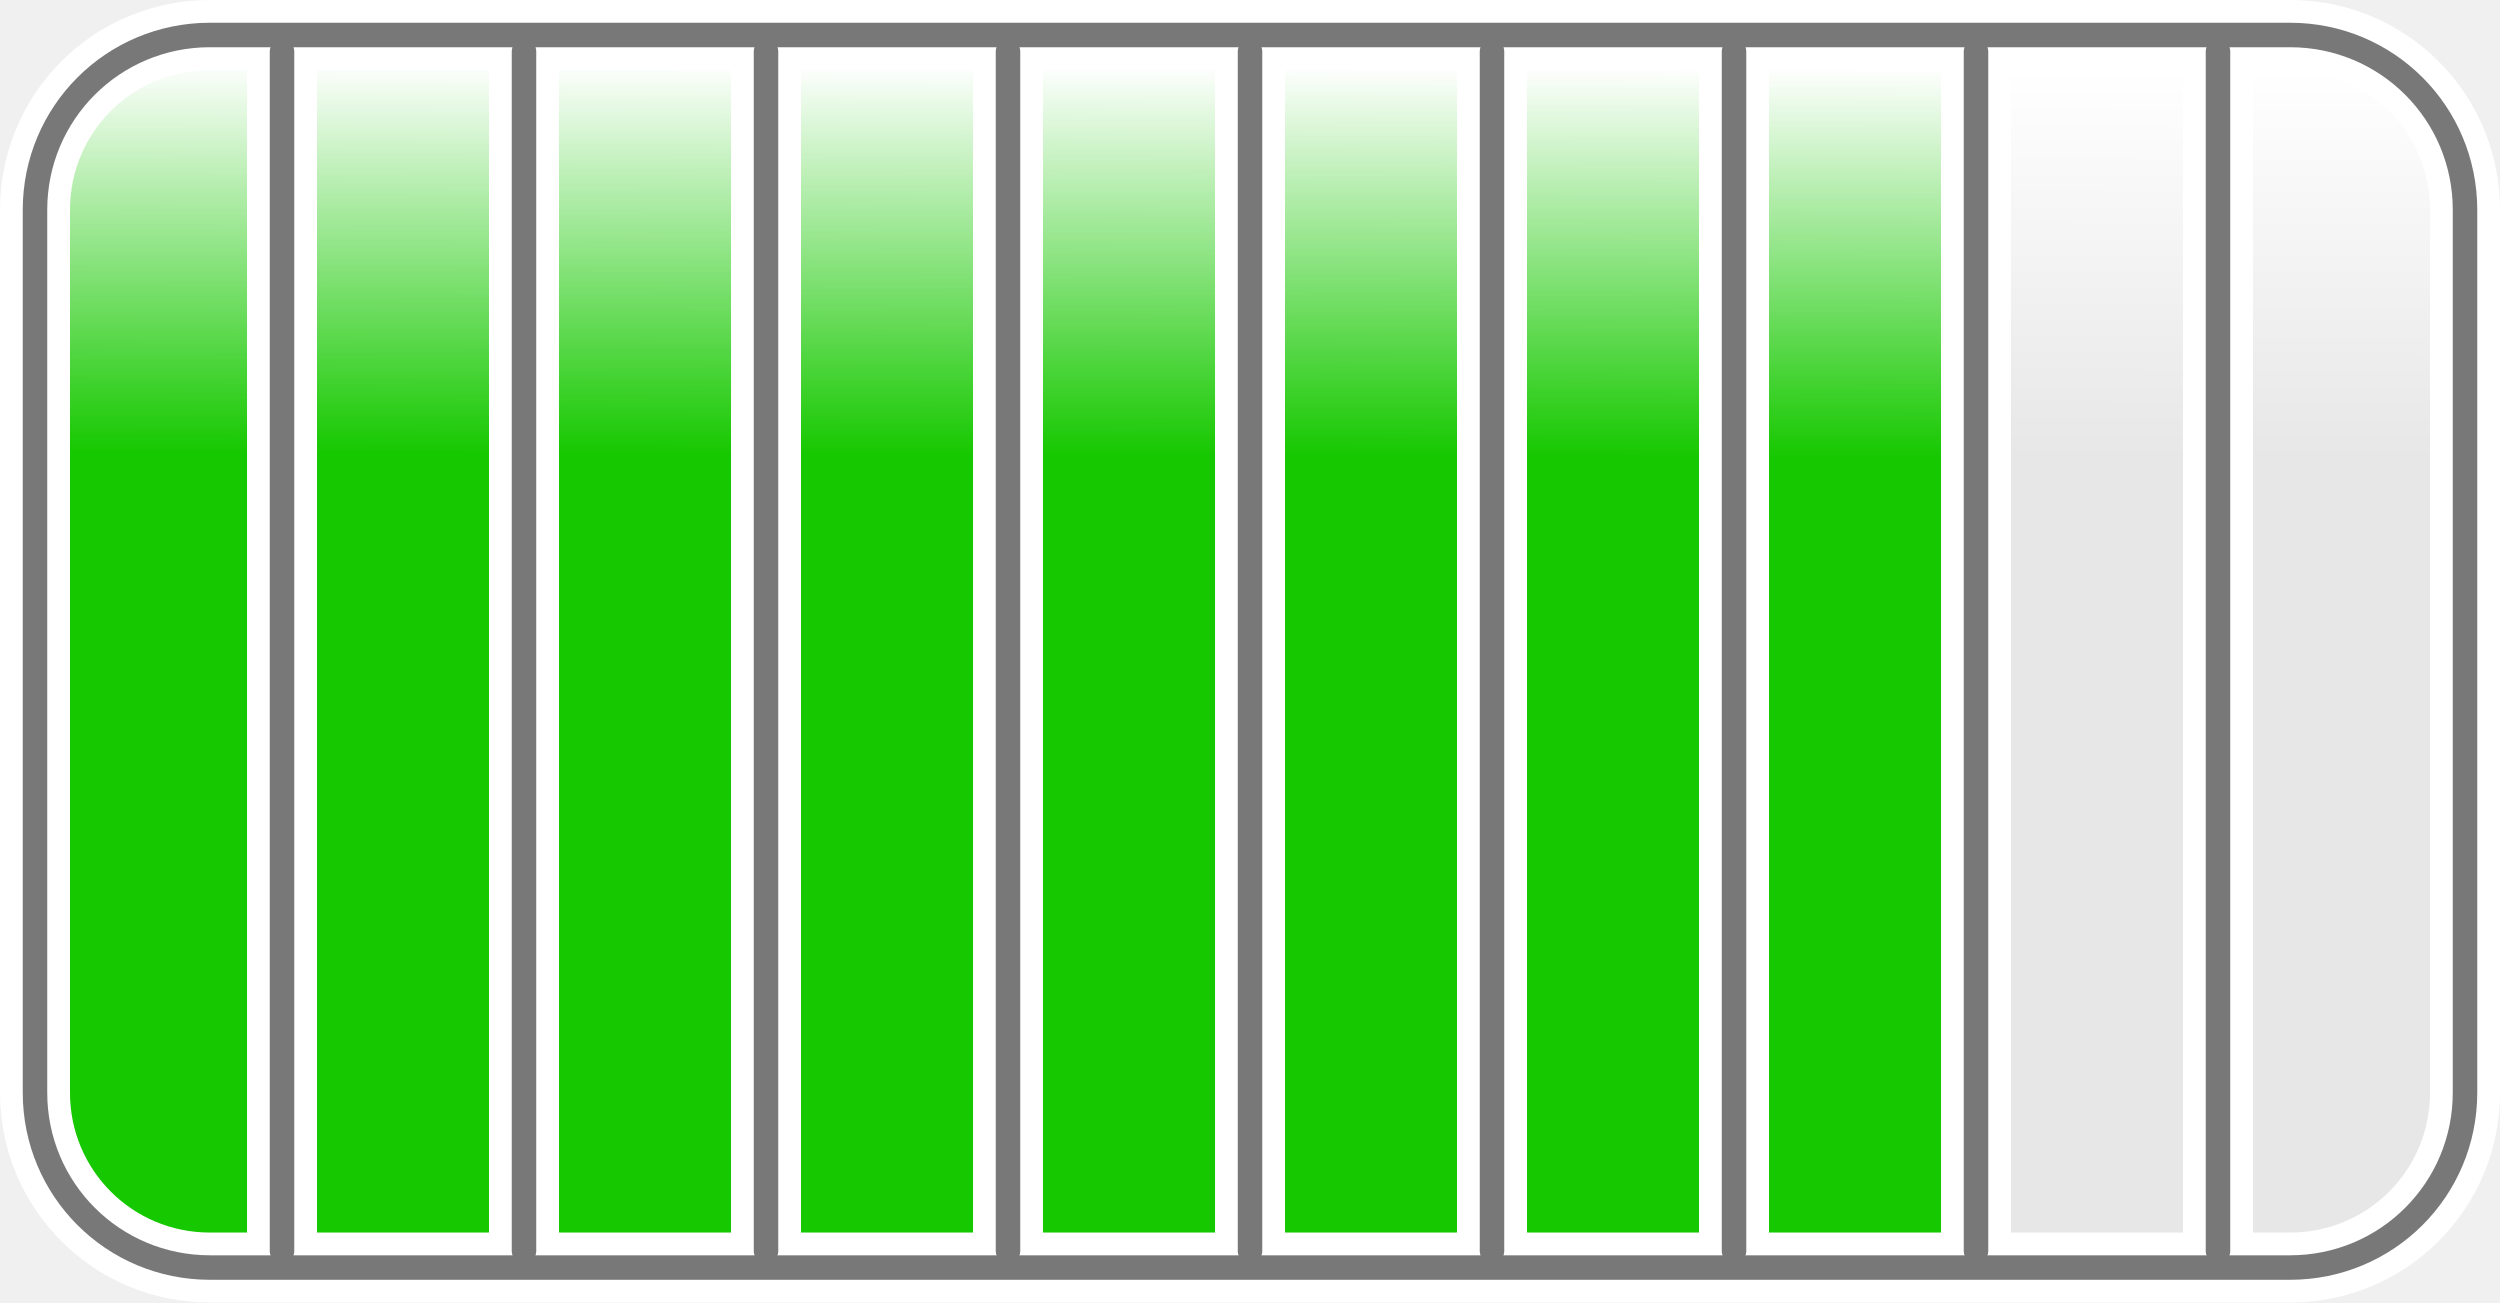
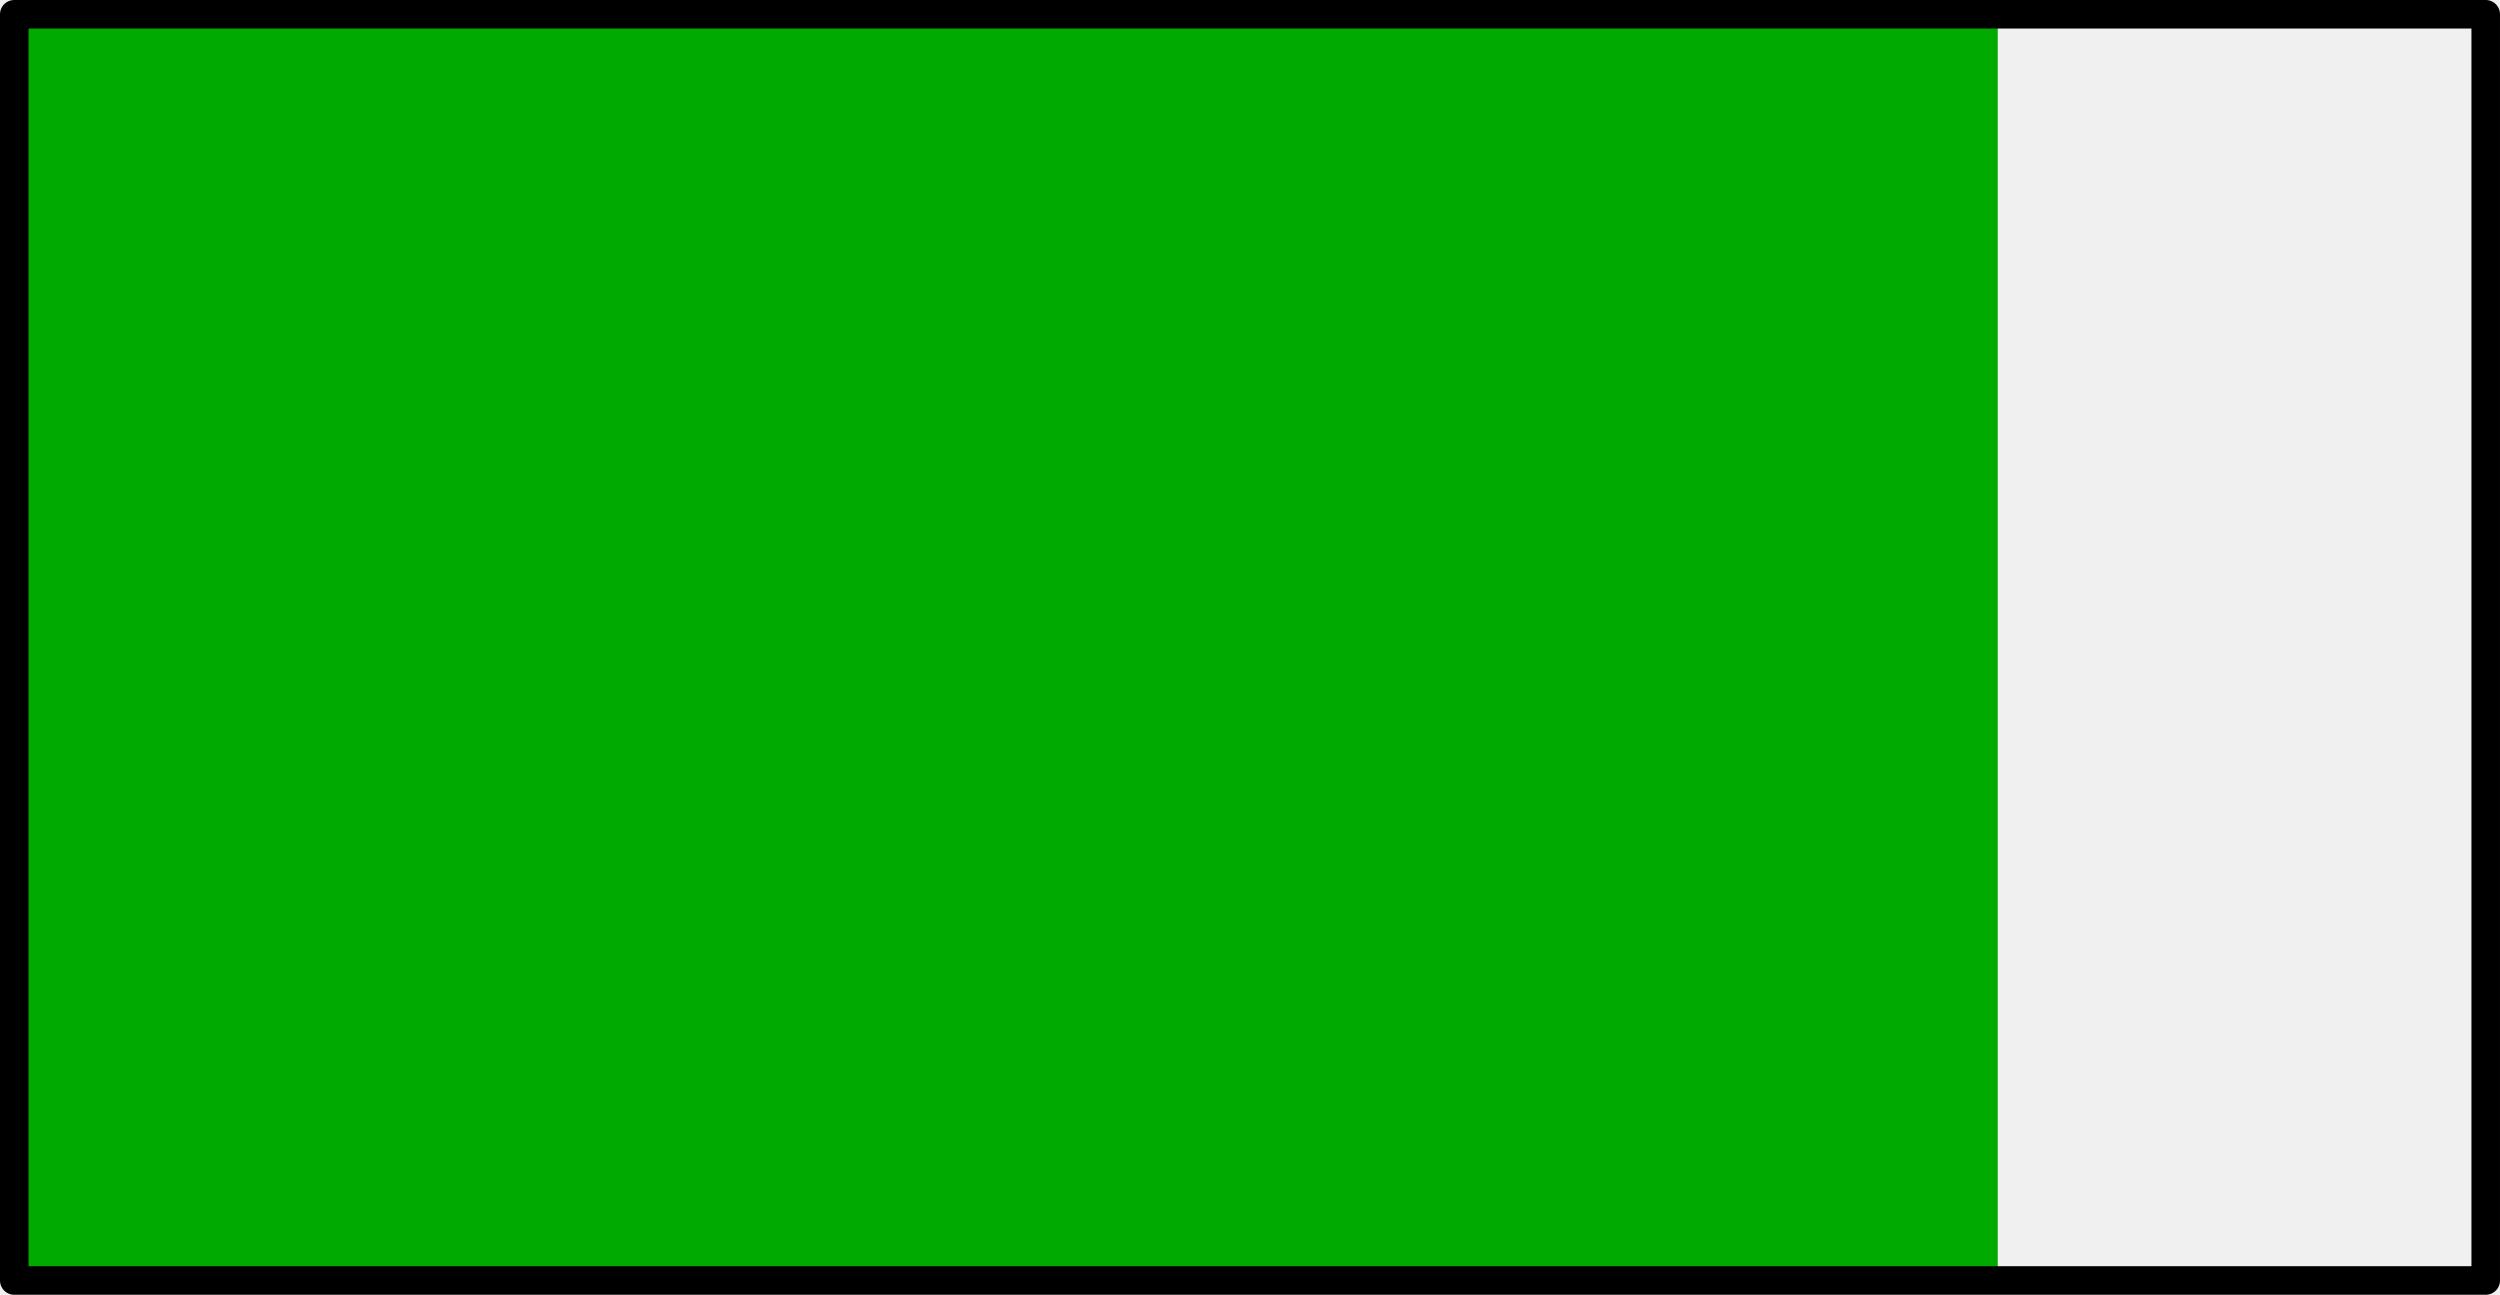
- <svg xmlns="http://www.w3.org/2000/svg" xmlns:xlink="http://www.w3.org/1999/xlink" width="71.451" height="37.227" id="svg2" version="1.0">
-   <defs id="defs4">
-     <linearGradient id="linearGradient3370">
-       <stop style="stop-color:#ffffff;stop-opacity:1;" offset="0" id="stop3372" />
-       <stop style="stop-color:#ffffff;stop-opacity:0;" offset="1" id="stop3374" />
+ <svg xmlns="http://www.w3.org/2000/svg" xmlns:ns1="http://www.openswatchbook.org/uri/2009/osb" width="72.6" height="37.6" viewBox="0 0 213.377 299.981" id="svg4161" version="1.1">
+   <defs id="defs4163">
+     <linearGradient id="linearGradient6172" ns1:paint="solid">
+       <stop style="stop-color:#000000;stop-opacity:1;" offset="0" id="stop6174" />
    </linearGradient>
-     <linearGradient id="linearGradient3170">
-       <stop style="stop-color:#ffffff;stop-opacity:0" offset="0" id="stop3172" />
-       <stop style="stop-color:#ffffff;stop-opacity:1;" offset="1" id="stop3174" />
+     <linearGradient id="linearGradient4713" ns1:paint="solid">
+       <stop style="stop-color:#f88c8c;stop-opacity:1;" offset="0" id="stop4715" />
    </linearGradient>
-     <linearGradient id="linearGradient4404">
-       <stop style="stop-color:#595959;stop-opacity:0.763;" offset="0" id="stop4406" />
-       <stop style="stop-color:#ffffff;stop-opacity:0;" offset="1" id="stop4408" />
-     </linearGradient>
-     <linearGradient id="linearGradient3179">
-       <stop id="stop3181" offset="0" style="stop-color:#54cc24;stop-opacity:1;" />
-       <stop id="stop3183" offset="1" style="stop-color:#787878;stop-opacity:0" />
-     </linearGradient>
-     <linearGradient id="linearGradient3171">
-       <stop style="stop-color:#787878;stop-opacity:1;" offset="0" id="stop3173" />
-       <stop style="stop-color:#ffffff;stop-opacity:0;" offset="1" id="stop3175" />
-     </linearGradient>
-     <linearGradient id="linearGradient3154">
-       <stop style="stop-color:#ff4c4c;stop-opacity:1;" offset="0" id="stop3156" />
-       <stop style="stop-color:#ff0d0d;stop-opacity:0;" offset="1" id="stop3158" />
-     </linearGradient>
-     <radialGradient xlink:href="#linearGradient3154" id="radialGradient3168" gradientUnits="userSpaceOnUse" gradientTransform="matrix(3.522413,0,0,2.466417,-50.27042,-45.86665)" cx="25.793" cy="25.533" fx="25.793" fy="25.533" r="12.5" />
-     <linearGradient xlink:href="#linearGradient3370" id="linearGradient3449" gradientUnits="userSpaceOnUse" gradientTransform="translate(7.70989,118.011)" x1="29.558" y1="-116.109" x2="29.524" y2="-104.968" />
  </defs>
-   <g id="layer2" style="display:inline">
-     <rect style="fill:#e7e7e7;fill-opacity:1;fill-rule:nonzero;stroke:none;stroke-width:1;stroke-linecap:round;stroke-linejoin:miter;stroke-miterlimit:4;stroke-dasharray:none;stroke-dashoffset:22.62;stroke-opacity:1;display:inline" id="rect3286" width="69.451" height="35.227" x="1" y="1" rx="5" ry="5" />
-   </g>
-   <g id="layer5" style="display:inline">
-     <path id="path3366" style="fill:#16c800;fill-opacity:1;fill-rule:nonzero;stroke:none;stroke-width:0.1;stroke-linecap:round;stroke-linejoin:miter;stroke-miterlimit:4;stroke-dasharray:none;stroke-dashoffset:22.62;stroke-opacity:1" d="M 6,1 L 65.451,1 C 68.221,1 70.451,3.23 70.451,6 L 70.451,31.227 C 70.451,33.997 68.221,36.227 65.451,36.227 L 6,36.227 C 3.23,36.227 1,33.997 1,31.227 L 1,6 C 1,3.23 3.23,1 6,1 z M 63.391,1.472 L 63.391,35.754 M 56.475,1.472 L 56.475,35.754 M 49.559,1.472 L 49.559,35.754 M 42.642,1.472 L 42.642,35.754 M 35.726,1.472 L 35.726,35.754 M 28.809,1.472 L 28.809,35.754 M 21.893,1.472 L 21.893,35.754 M 14.976,1.472 L 14.976,35.754 M 8.06,1.472 L 8.06,35.754" />
-   </g>
-   <g id="layer1" transform="translate(2.806626,65.10103)" style="display:inline">
-     <rect style="fill:#e7e7e7;fill-opacity:1;fill-rule:nonzero;stroke:none;stroke-width:1;stroke-linecap:round;stroke-linejoin:miter;stroke-miterlimit:4;stroke-dasharray:none;stroke-dashoffset:22.62;stroke-opacity:1" id="rect3430" width="7.25" height="35.227" x="-67.645" y="-64.101" rx="5" ry="5" transform="scale(-1,1)" />
-     <rect style="fill:#e7e7e7;fill-opacity:1;fill-rule:nonzero;stroke:none;stroke-width:1;stroke-linecap:round;stroke-linejoin:miter;stroke-miterlimit:4;stroke-dasharray:none;stroke-dashoffset:22.62;stroke-opacity:1" id="rect3434" width="9.968" height="35.227" x="-63.799" y="-64.101" transform="scale(-1,1)" />
-   </g>
-   <g id="layer4" style="display:inline">
-     <path id="path3368" style="fill:url(#linearGradient3449);fill-opacity:1;fill-rule:nonzero;stroke:#ffffff;stroke-width:2;stroke-linecap:round;stroke-linejoin:miter;stroke-miterlimit:4;stroke-dasharray:none;stroke-dashoffset:22.62;stroke-opacity:1" d="M 6,1 L 65.451,1 C 68.221,1 70.451,3.23 70.451,6 L 70.451,31.227 C 70.451,33.997 68.221,36.227 65.451,36.227 L 6,36.227 C 3.23,36.227 1,33.997 1,31.227 L 1,6 C 1,3.23 3.23,1 6,1 z M 63.391,1.472 L 63.391,35.754 M 56.475,1.472 L 56.475,35.754 M 49.559,1.472 L 49.559,35.754 M 42.642,1.472 L 42.642,35.754 M 35.726,1.472 L 35.726,35.754 M 28.809,1.472 L 28.809,35.754 M 21.893,1.472 L 21.893,35.754 M 14.976,1.472 L 14.976,35.754 M 8.06,1.472 L 8.06,35.754" />
-     <path id="rect3290" style="fill:none;fill-opacity:0.145;fill-rule:nonzero;stroke:#787878;stroke-width:0.7;stroke-linecap:round;stroke-linejoin:miter;stroke-miterlimit:4;stroke-dasharray:none;stroke-dashoffset:22.62;stroke-opacity:1" d="M 6,1 L 65.451,1 C 68.221,1 70.451,3.23 70.451,6 L 70.451,31.227 C 70.451,33.997 68.221,36.227 65.451,36.227 L 6,36.227 C 3.23,36.227 1,33.997 1,31.227 L 1,6 C 1,3.23 3.23,1 6,1 z M 63.391,1.472 L 63.391,35.754 M 56.475,1.472 L 56.475,35.754 M 49.559,1.472 L 49.559,35.754 M 42.642,1.472 L 42.642,35.754 M 35.726,1.472 L 35.726,35.754 M 28.809,1.472 L 28.809,35.754 M 21.893,1.472 L 21.893,35.754 M 14.976,1.472 L 14.976,35.754 M 8.06,1.472 L 8.06,35.754" />
+   <g id="layer1" transform="translate(0.2671219,-755.585)">
+     <rect ry="0" rx="36.348" y="758.892" x="-179.881" height="293.367" width="459.543" id="rect6209" style="opacity:1;fill:#00aa00;fill-opacity:1;fill-rule:nonzero;stroke:none;stroke-width:6.614;stroke-linecap:round;stroke-linejoin:round;stroke-miterlimit:4;stroke-dasharray:none;stroke-dashoffset:0;stroke-opacity:1" />
+     <rect style="opacity:1;fill:none;fill-opacity:1;fill-rule:nonzero;stroke:#000000;stroke-width:6.614;stroke-linecap:round;stroke-linejoin:round;stroke-miterlimit:4;stroke-dasharray:none;stroke-dashoffset:0;stroke-opacity:1" id="rect4709" width="572.603" height="293.367" x="-179.881" y="758.892" rx="45.291" ry="0" />
  </g>
</svg>
